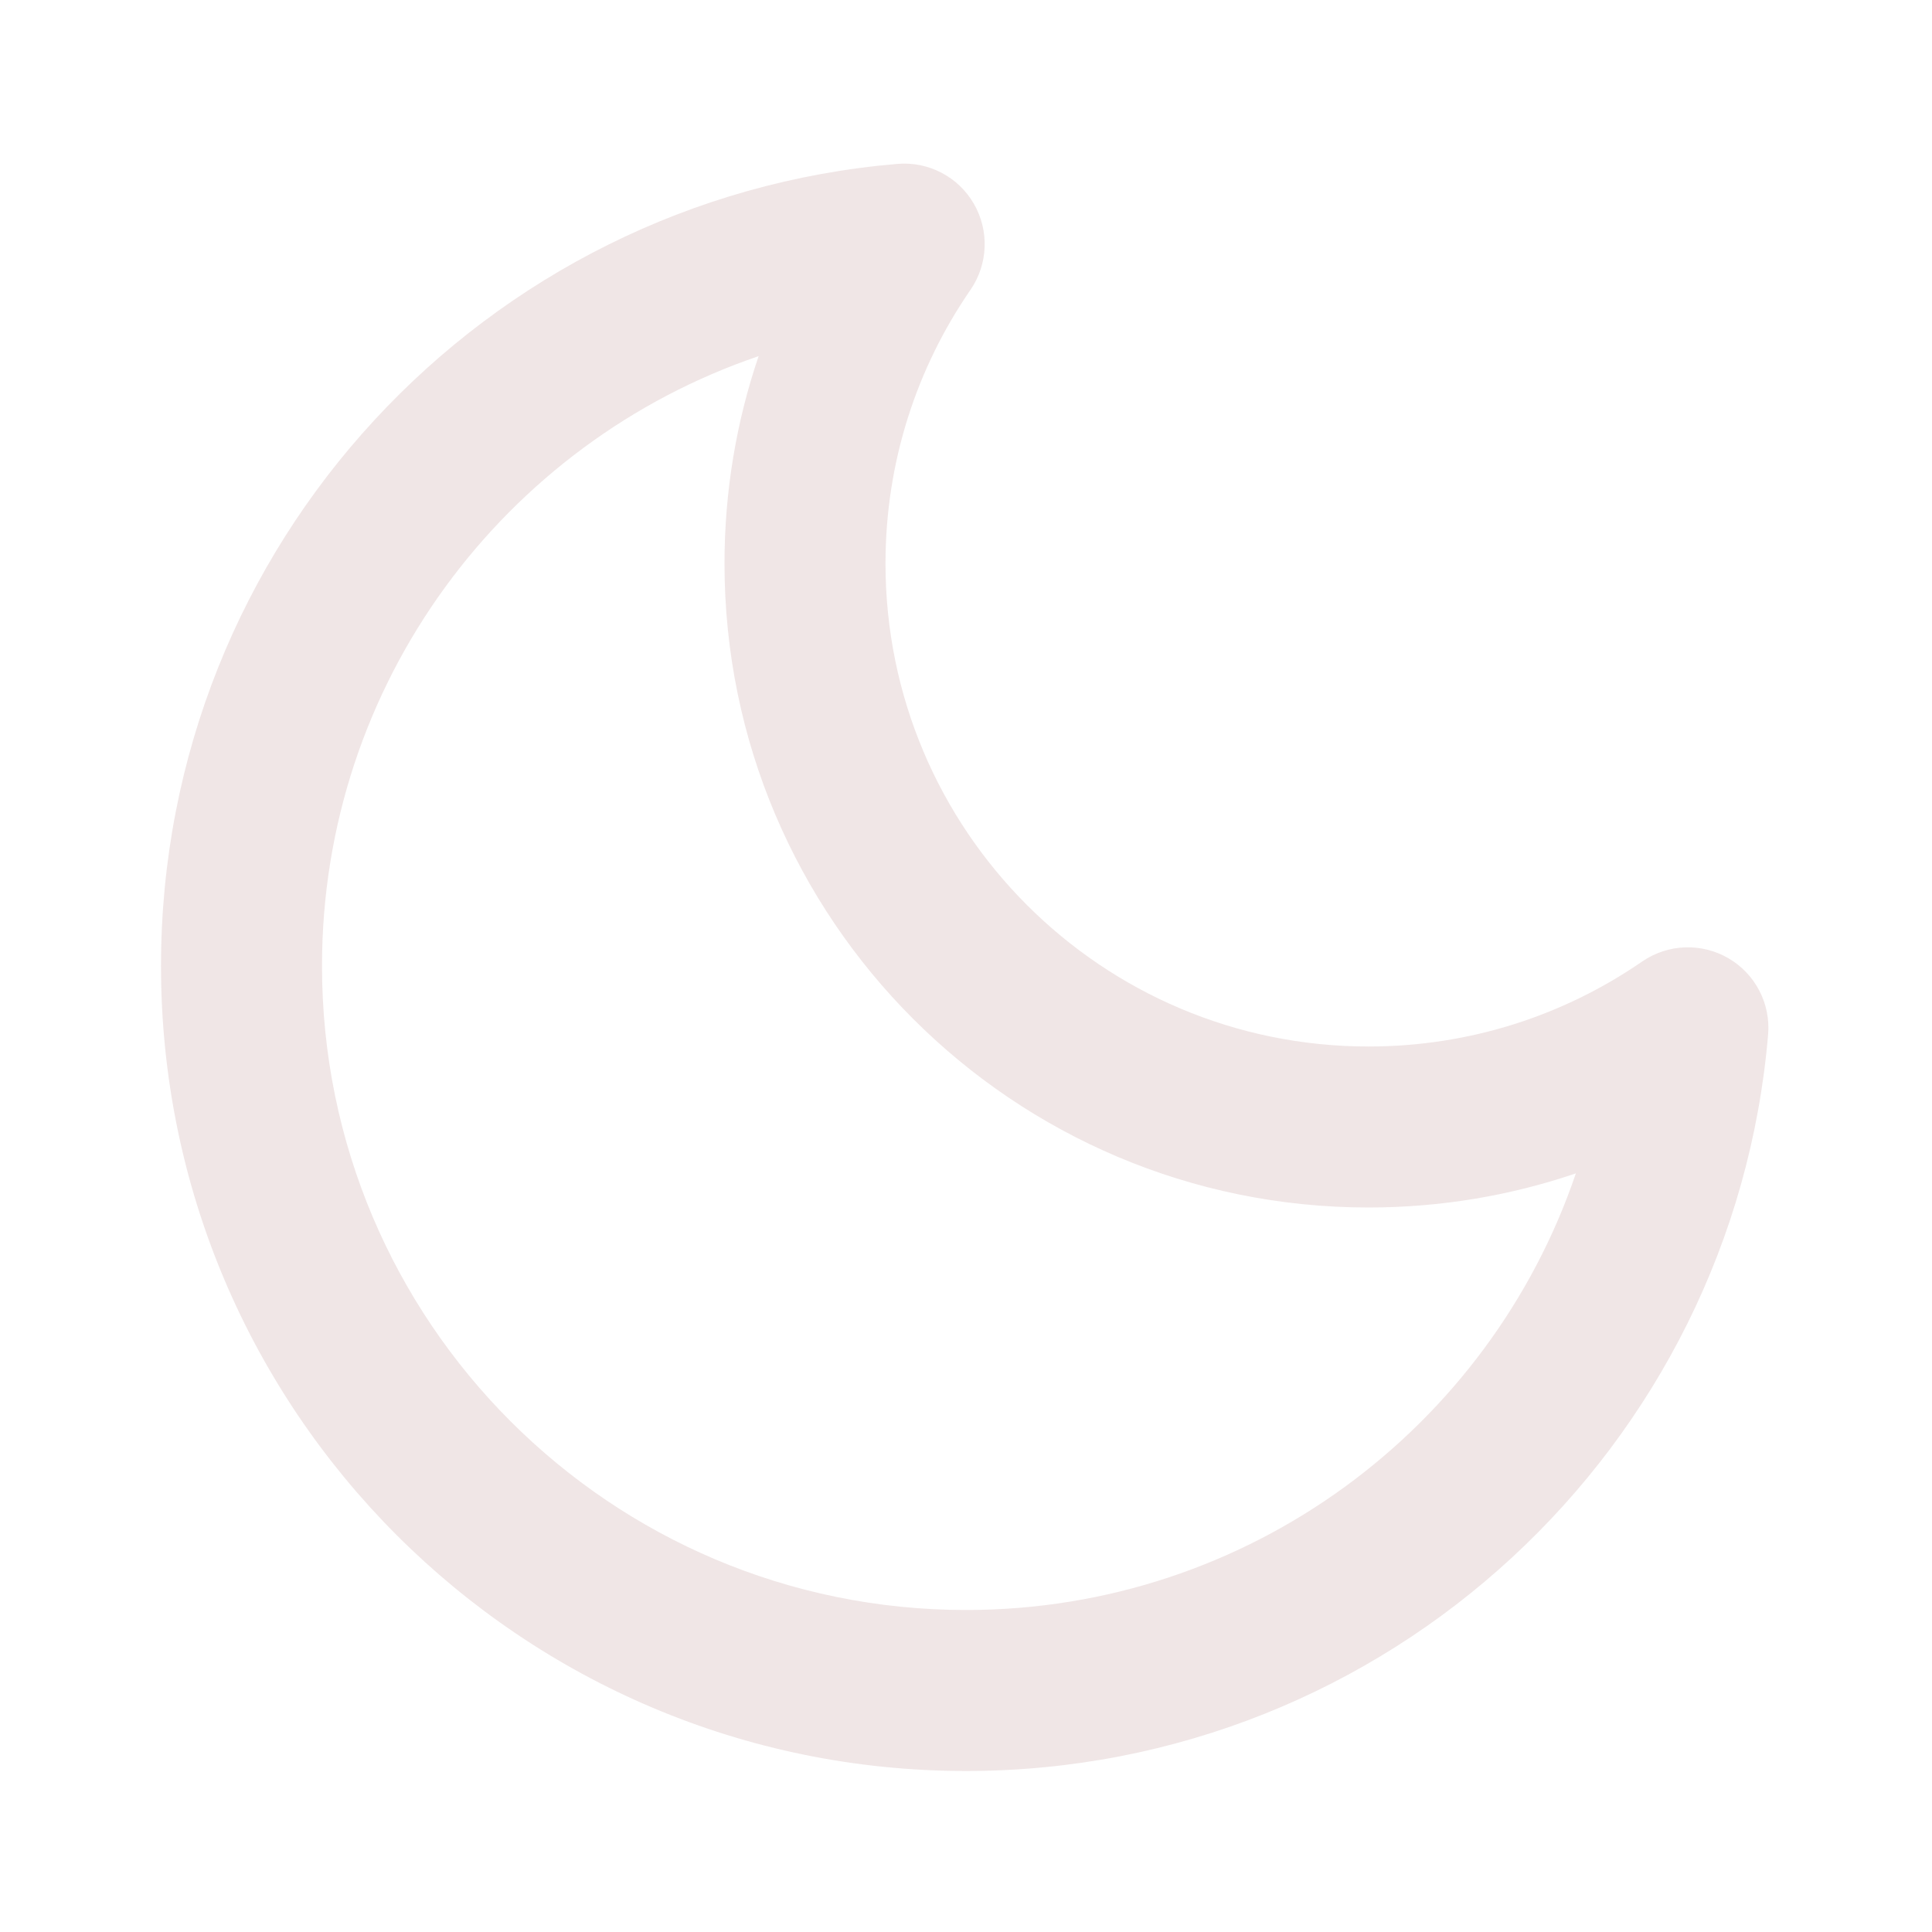
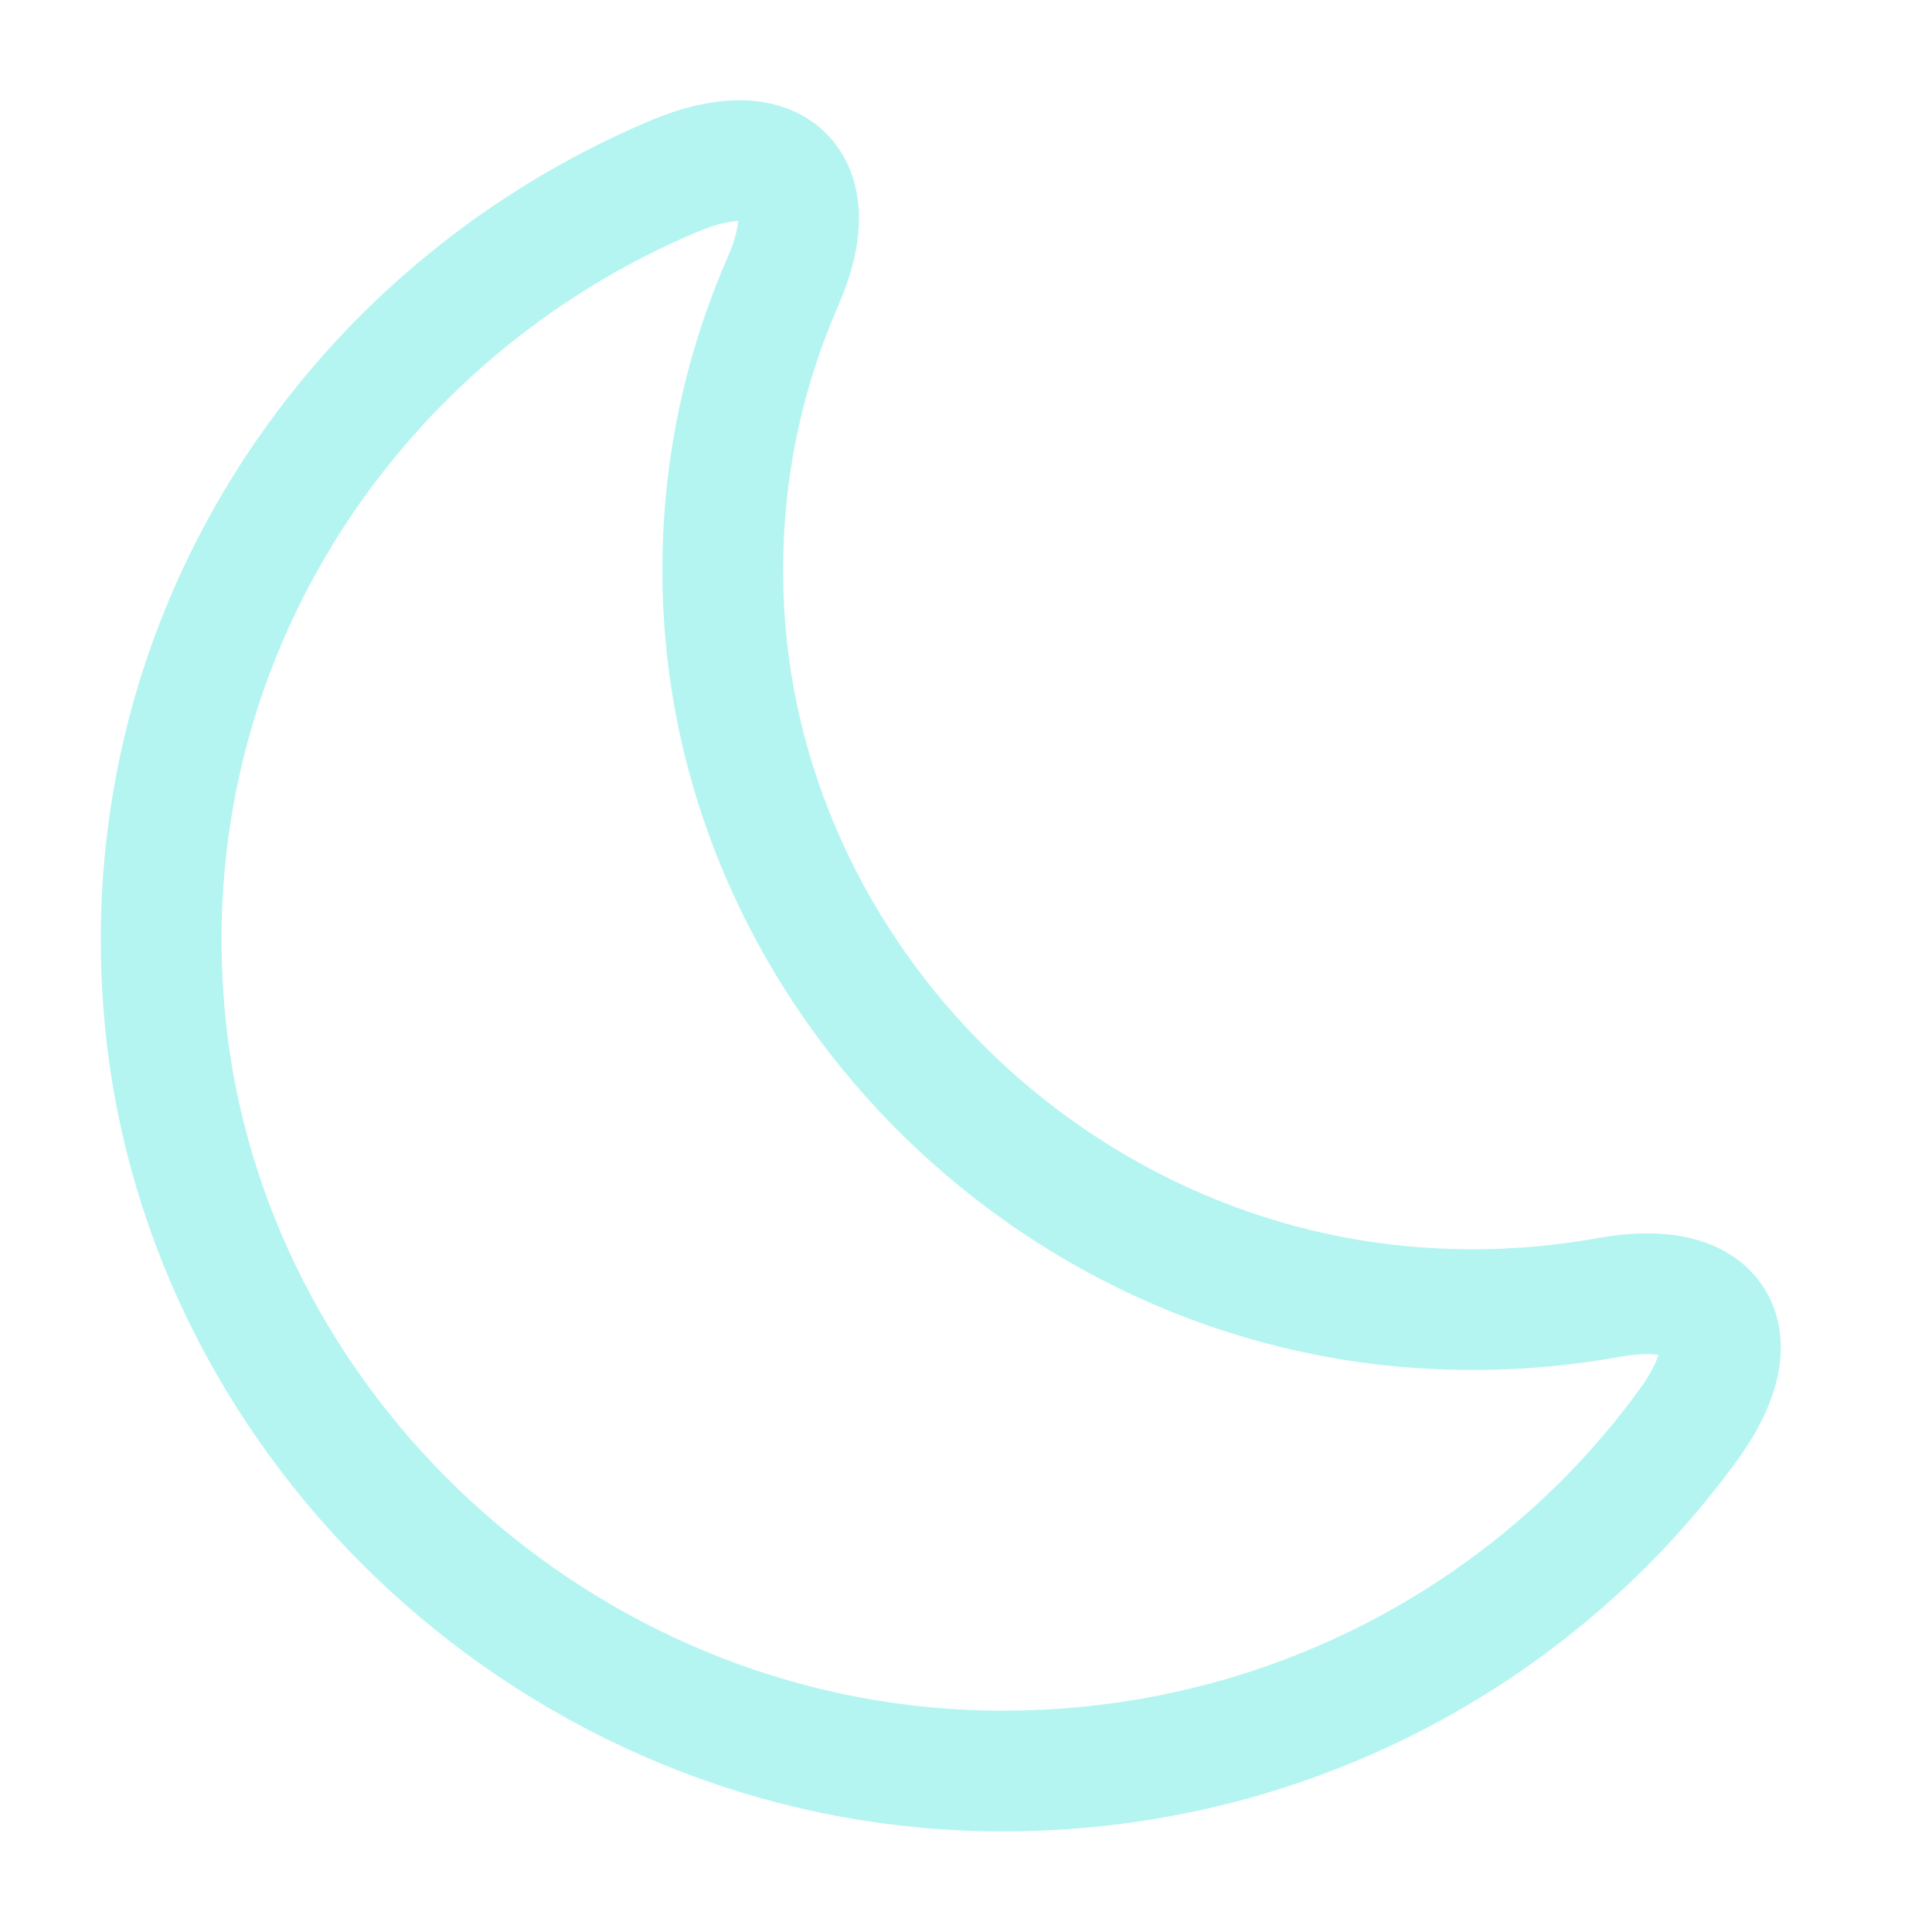
<svg xmlns="http://www.w3.org/2000/svg" width="800px" height="800px" viewBox="0 0 24 24" fill="none">
-   <path fill-rule="evenodd" clip-rule="evenodd" d="M12.097 2.53C12.291 2.865 12.275 3.281 12.056 3.6C11.39 4.566 11 5.736 11 7C11 10.314 13.686 13 17 13C18.264 13 19.434 12.61 20.4 11.944C20.719 11.725 21.135 11.709 21.47 11.903C21.804 12.097 21.997 12.466 21.964 12.852C21.531 17.977 17.236 22 12 22C6.477 22 2 17.523 2 12C2 6.764 6.024 2.469 11.148 2.036C11.534 2.003 11.903 2.196 12.097 2.53ZM9.424 4.424C6.27 5.496 4 8.483 4 12C4 16.418 7.582 20 12 20C15.517 20 18.505 17.73 19.576 14.576C18.768 14.851 17.901 15 17 15C12.582 15 9 11.418 9 7C9 6.099 9.149 5.232 9.424 4.424Z" fill="#f0e6e6" />
+   <g id="SVGRepo_bgCarrier" stroke-width="0" />
+   <g id="SVGRepo_tracerCarrier" stroke-linecap="round" stroke-linejoin="round" />
+   <g id="SVGRepo_iconCarrier">
+     <path d="M2.029 12.42C2.389 17.57 6.759 21.76 11.989 21.99C15.679 22.15 18.979 20.43 20.959 17.72C21.779 16.61 21.339 15.87 19.969 16.12C19.299 16.24 18.609 16.29 17.889 16.26C12.999 16.06 8.999 11.97 8.979 7.14C8.969 5.84 9.239 4.61 9.729 3.49C10.269 2.25 9.619 1.66 8.369 2.19C4.409 3.86 1.699 7.85 2.029 12.42Z" stroke="#B4F5F2" stroke-width="1.5" stroke-linecap="round" stroke-linejoin="round" />
+   </g>
</svg>
